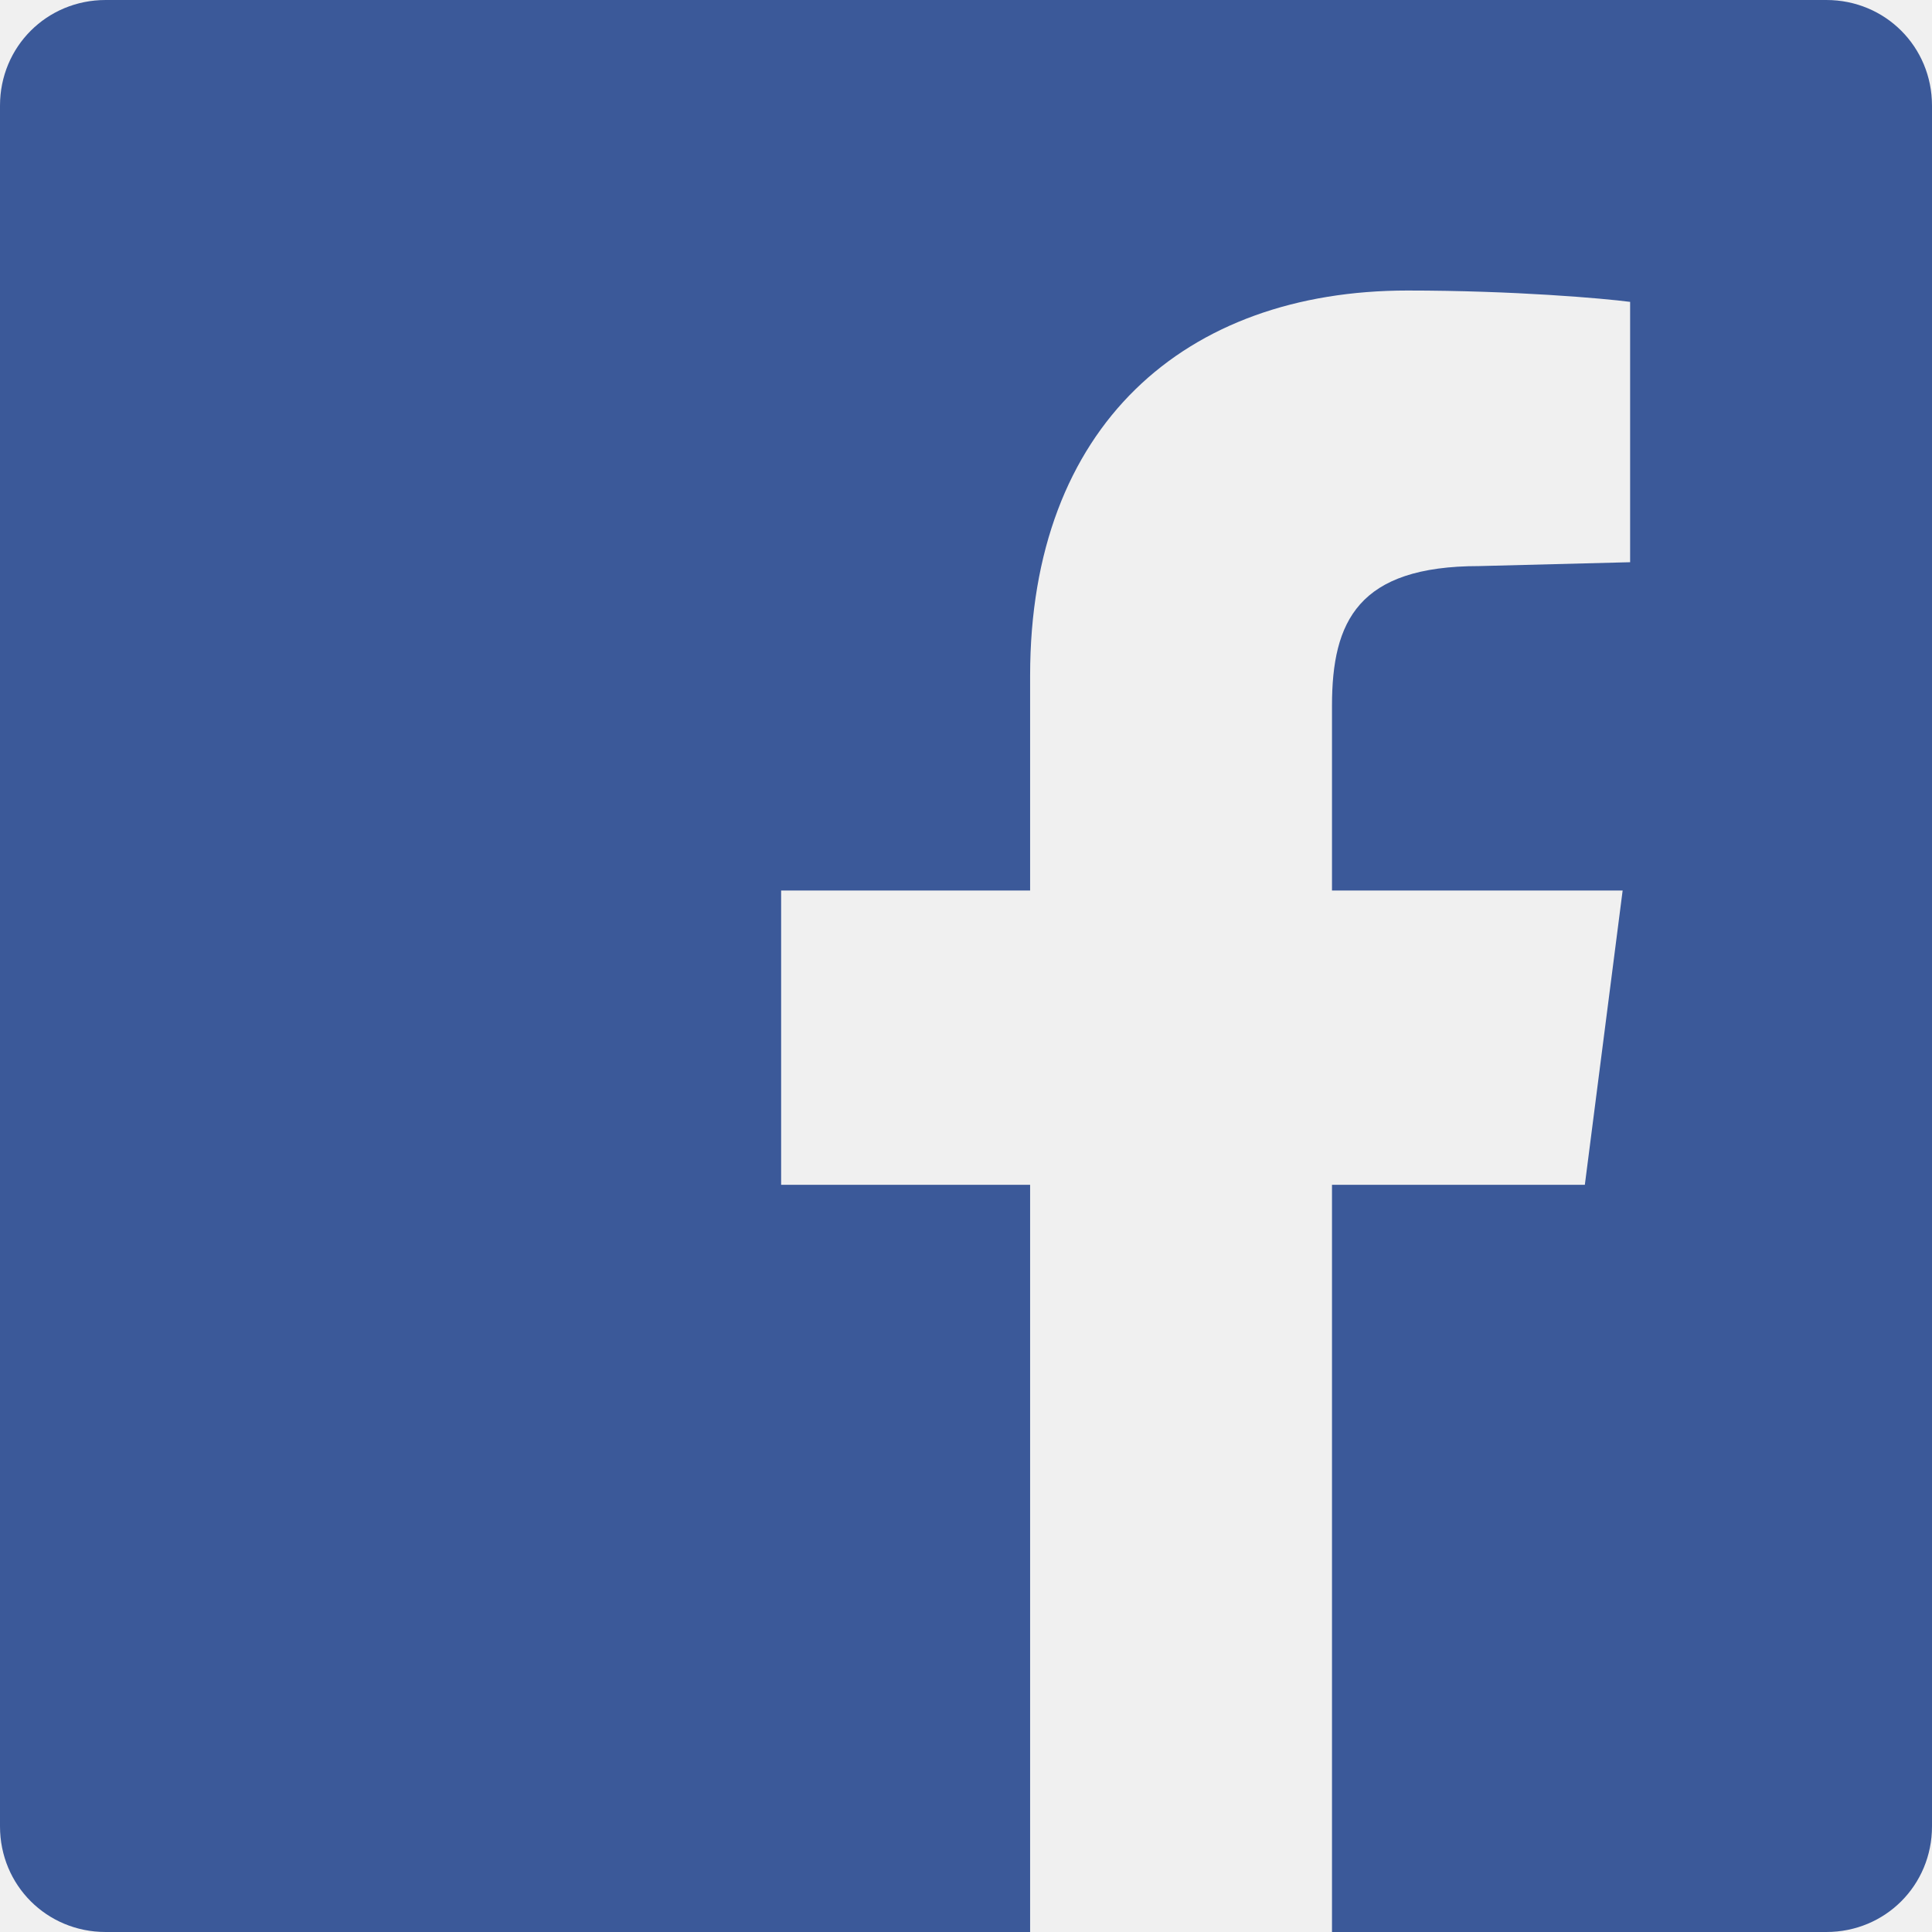
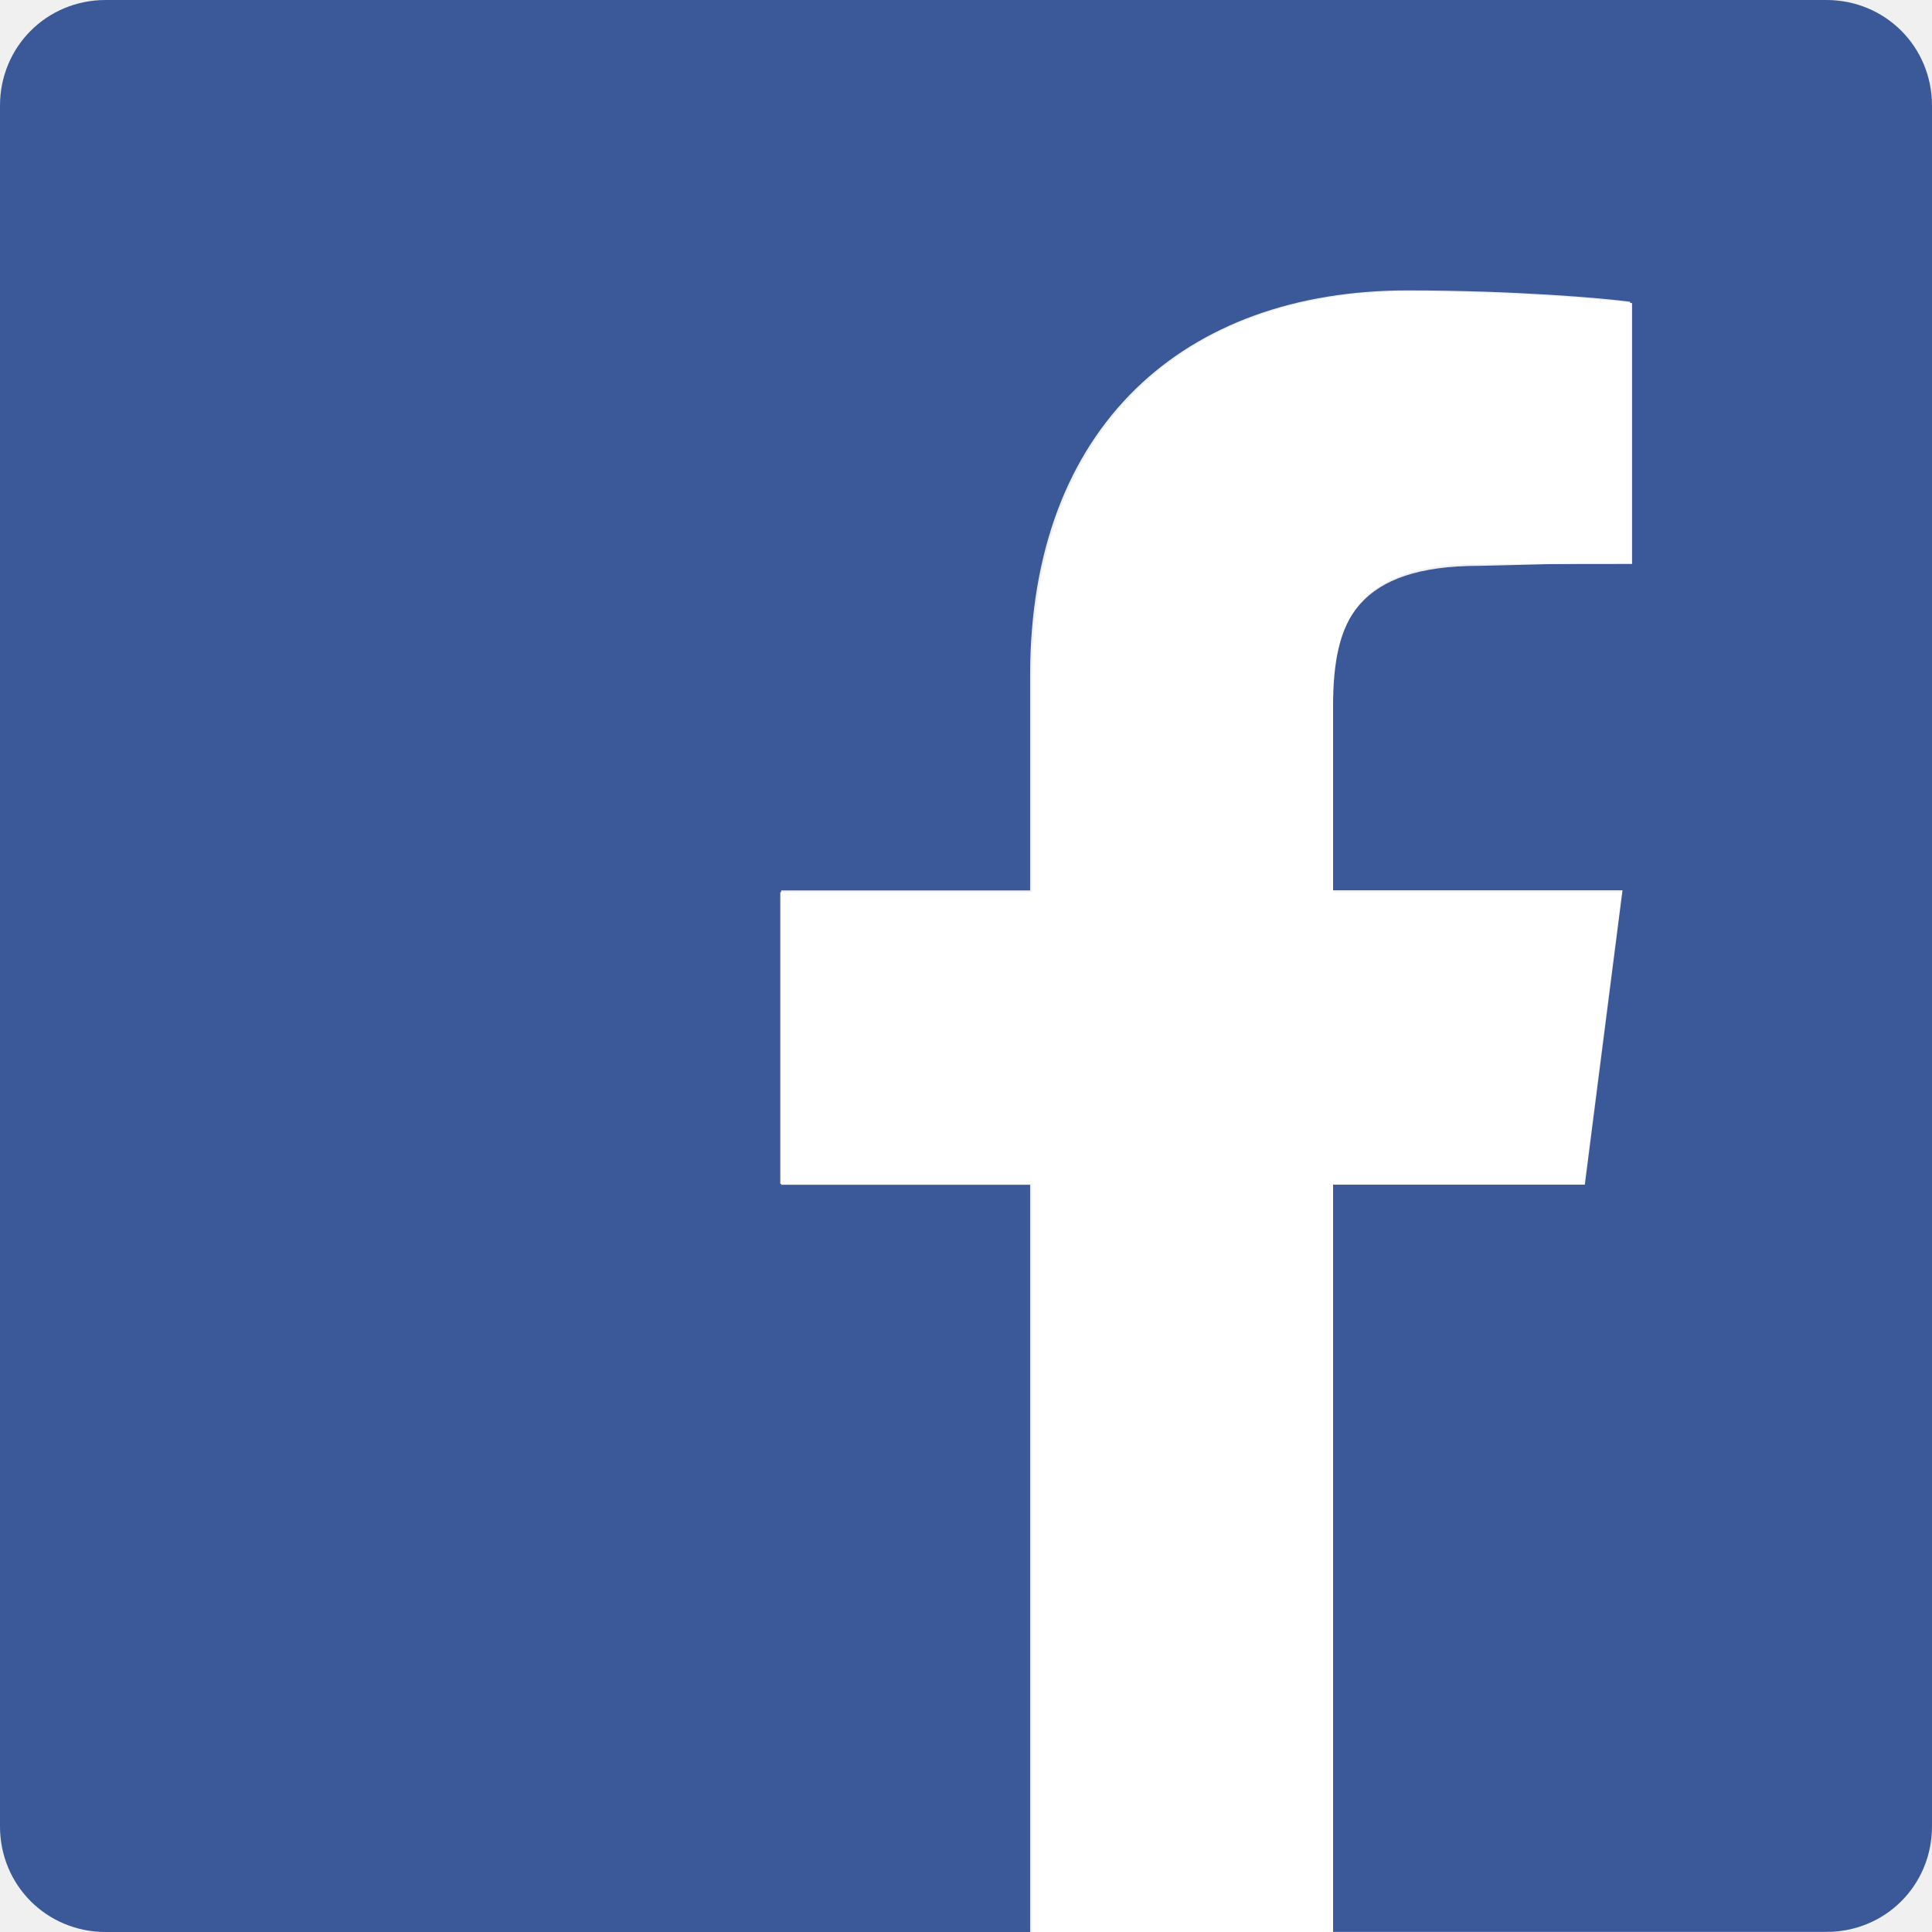
- <svg xmlns="http://www.w3.org/2000/svg" width="16" height="16" viewBox="0 0 16 16">
-   <path fill="#3b5999" d="M 0.875 0 C 0.387 0 0 0.387 0 0.875 L 0 15.125 C 0 15.613 0.387 16 0.875 16 L 8.531 16 L 8.531 9.812 L 6.469 9.812 L 6.469 7.375 L 8.531 7.375 L 8.531 5.594 C 8.531 3.527 9.813 2.406 11.656 2.406 C 12.539 2.406 13.279 2.471 13.5 2.5 L 13.5 4.656 L 12.25 4.688 C 11.247 4.688 11.031 5.145 11.031 5.844 L 11.031 7.375 L 13.438 7.375 L 13.125 9.812 L 11.031 9.812 L 11.031 16 L 15.125 16 C 15.613 16 16 15.613 16 15.125 L 16 0.875 C 16 0.387 15.613 7.2280145e-020 15.125 0 L 0.875 0 z " />
+ <svg xmlns="http://www.w3.org/2000/svg" class="icon icon-facebook" width="16" height="16" viewBox="0 0 16 16">
+   <path class="background" fill="#3b5999" d="M 0.875,0 C 0.387,0 0,0.387 0,0.875 l 0,14.25 C 0,15.613 0.387,16 0.875,16 l 7.656,0 0,-6.188 -2.062,0 0,-2.438 2.062,0 0,-1.781 c 0,-2.067 1.281,-3.188 3.125,-3.188 0.883,0 1.623,0.064 1.844,0.094 l 0,2.156 -1.25,0.031 c -1.003,0 -1.219,0.457 -1.219,1.156 l 0,1.531 2.406,0 -0.312,2.438 -2.094,0 0,6.188 4.094,0 C 15.613,16 16,15.613 16,15.125 L 16,0.875 C 16,0.387 15.613,0 15.125,0 L 0.875,0 z" />
+   <path class="foreground" fill="white" d="m 11.04,16 v -6.196 h 2.08 l 0.311,-2.415 h -2.391 v -1.542 c 0,-0.699 0.194,-1.176 1.197,-1.176 l 1.279,-5.6e-4 v -2.16 c -0.221,-0.029 -0.98,-0.095 -1.863,-0.095 -1.844,0 -3.106,1.125 -3.106,3.192 v 1.781 h -2.085 v 2.415 h 2.085 v 6.196 H 11.04 z" />
</svg>
